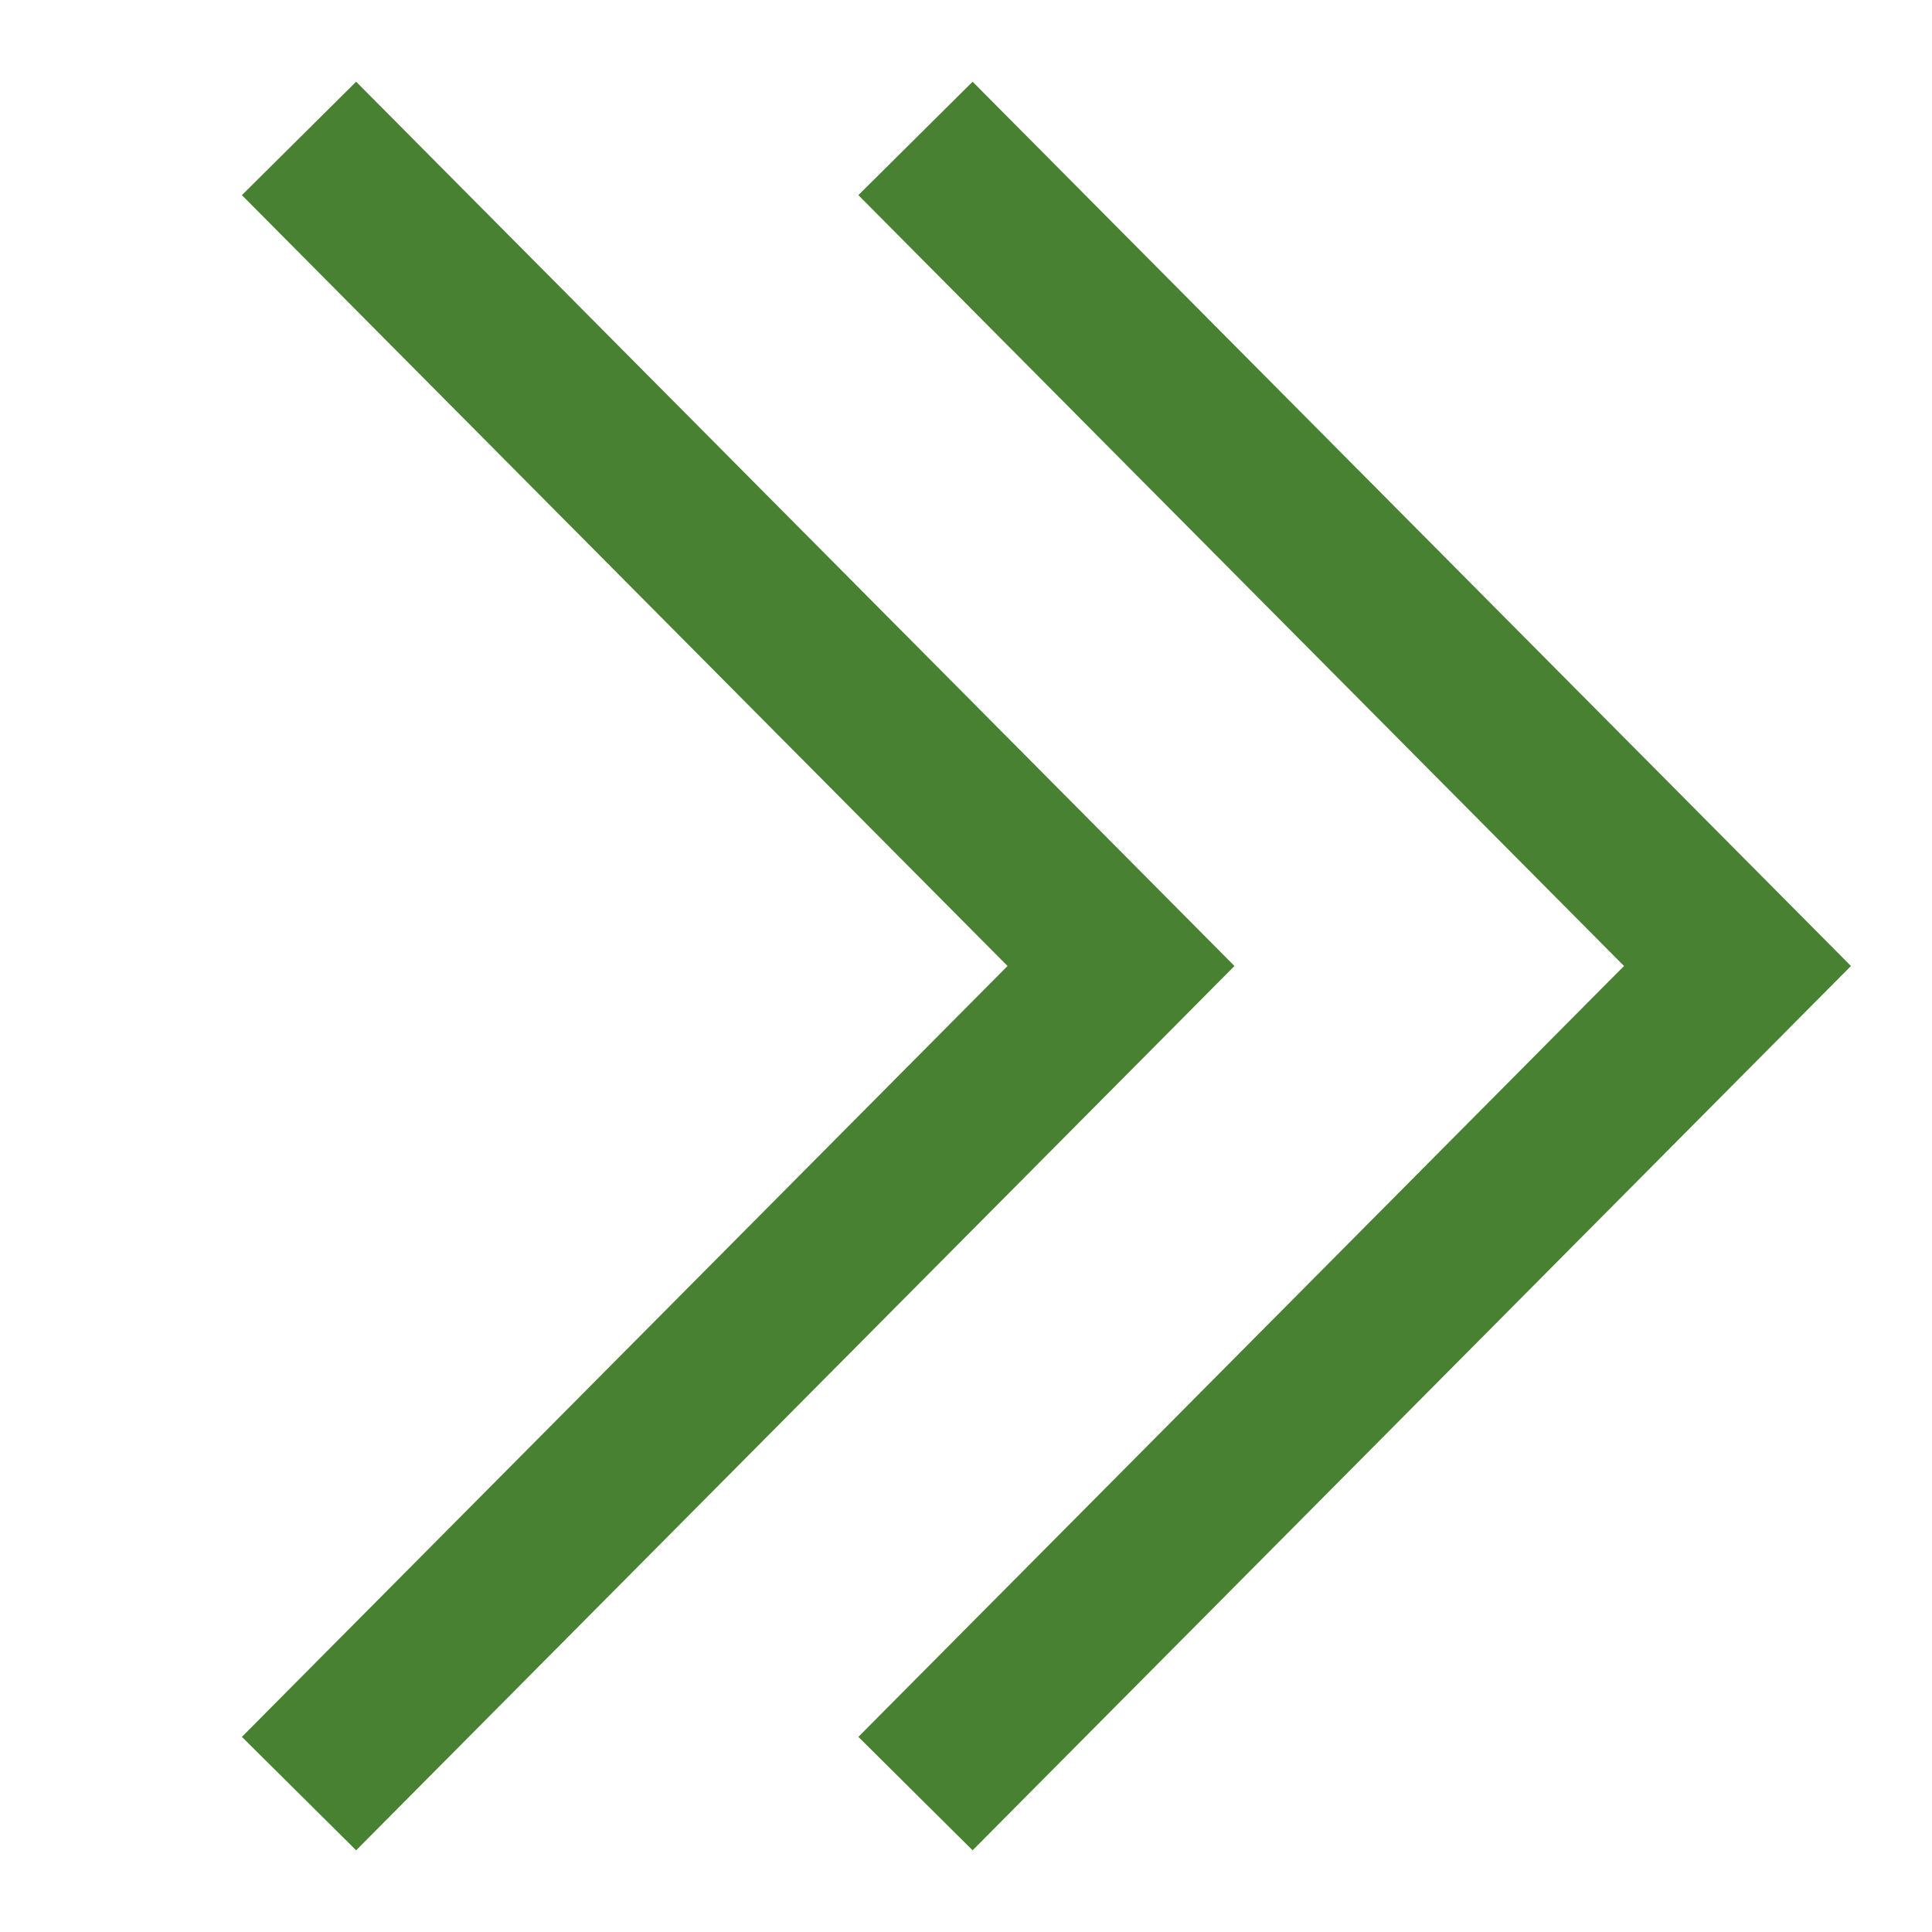
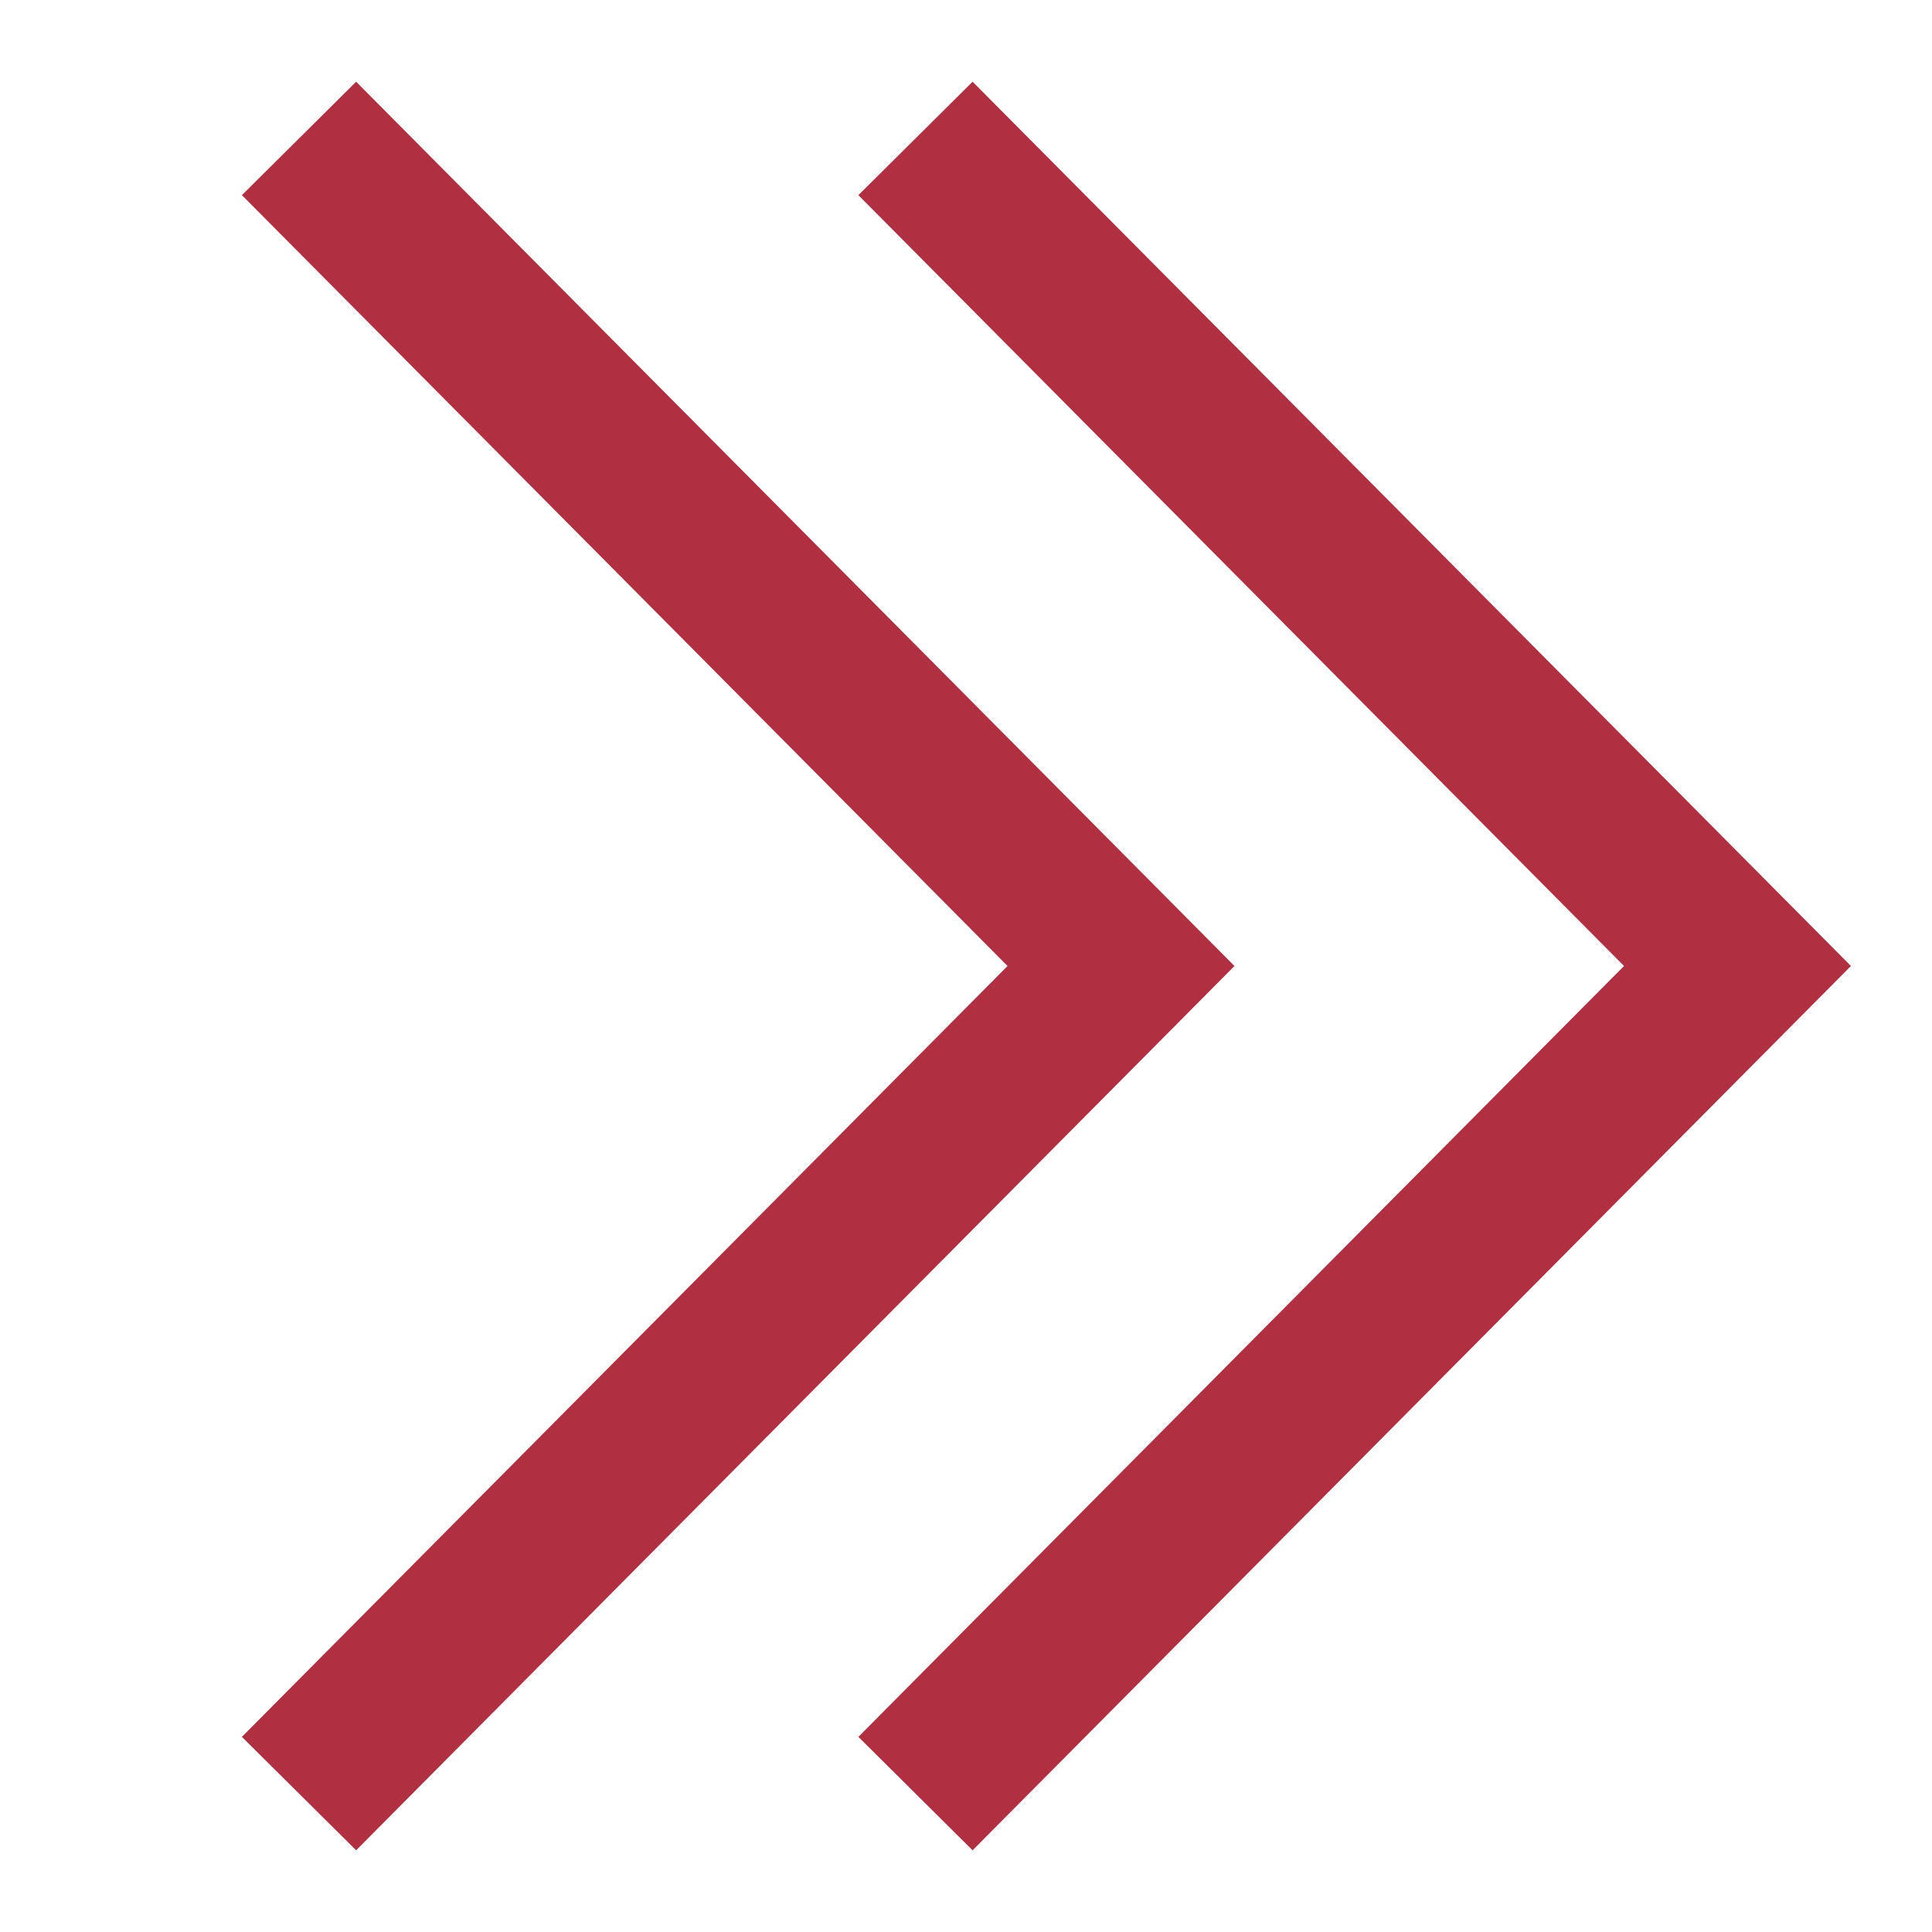
<svg xmlns="http://www.w3.org/2000/svg" width="24" height="24" viewBox="0 0 24 24" fill="none">
-   <path fill-rule="evenodd" clip-rule="evenodd" d="M14.635 11.295L4.424 1.015L3.005 2.424L12.516 12L3.005 21.576L4.424 22.985L14.635 12.705L15.335 12L14.635 11.295ZM22.293 11.295L12.082 1.015L10.663 2.424L20.174 12L10.663 21.576L12.082 22.985L22.293 12.705L22.993 12L22.293 11.295Z" fill="#478131" />
+   <path fill-rule="evenodd" clip-rule="evenodd" d="M14.635 11.295L4.424 1.015L3.005 2.424L12.516 12L3.005 21.576L4.424 22.985L14.635 12.705L15.335 12L14.635 11.295ZM22.293 11.295L12.082 1.015L10.663 2.424L20.174 12L10.663 21.576L12.082 22.985L22.293 12.705L22.993 12L22.293 11.295Z" fill="#b02f41" />
</svg>
